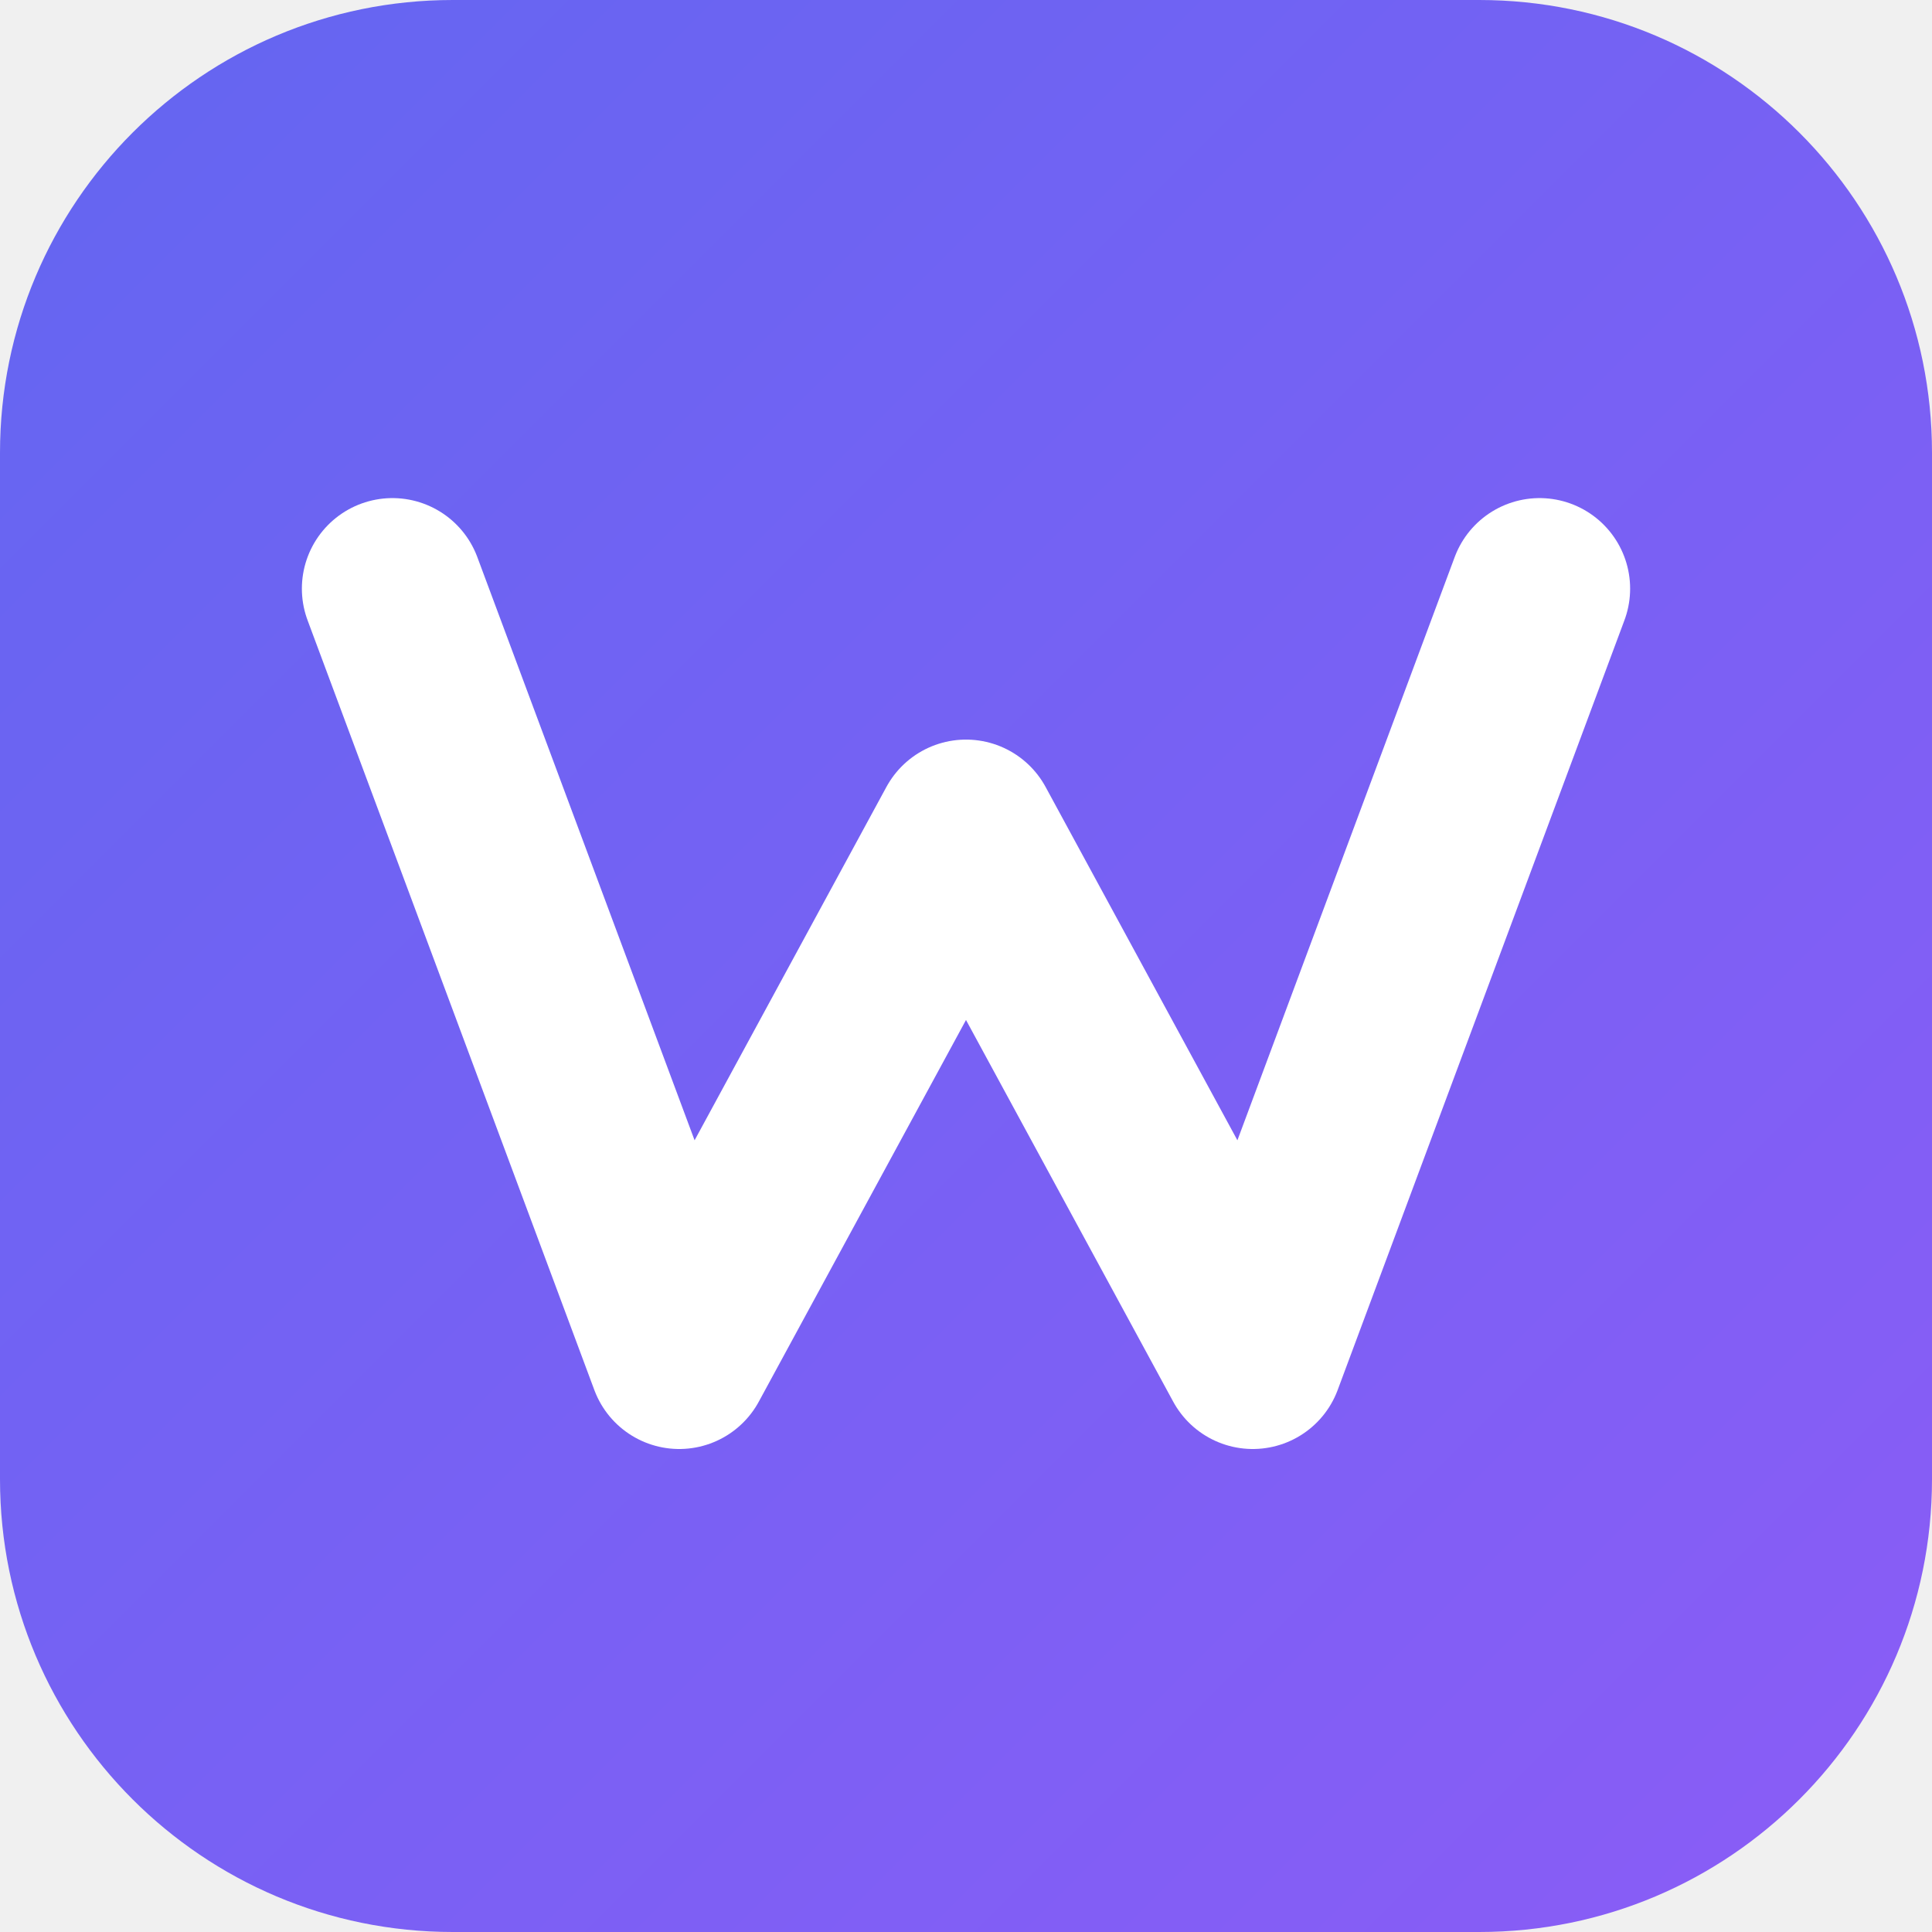
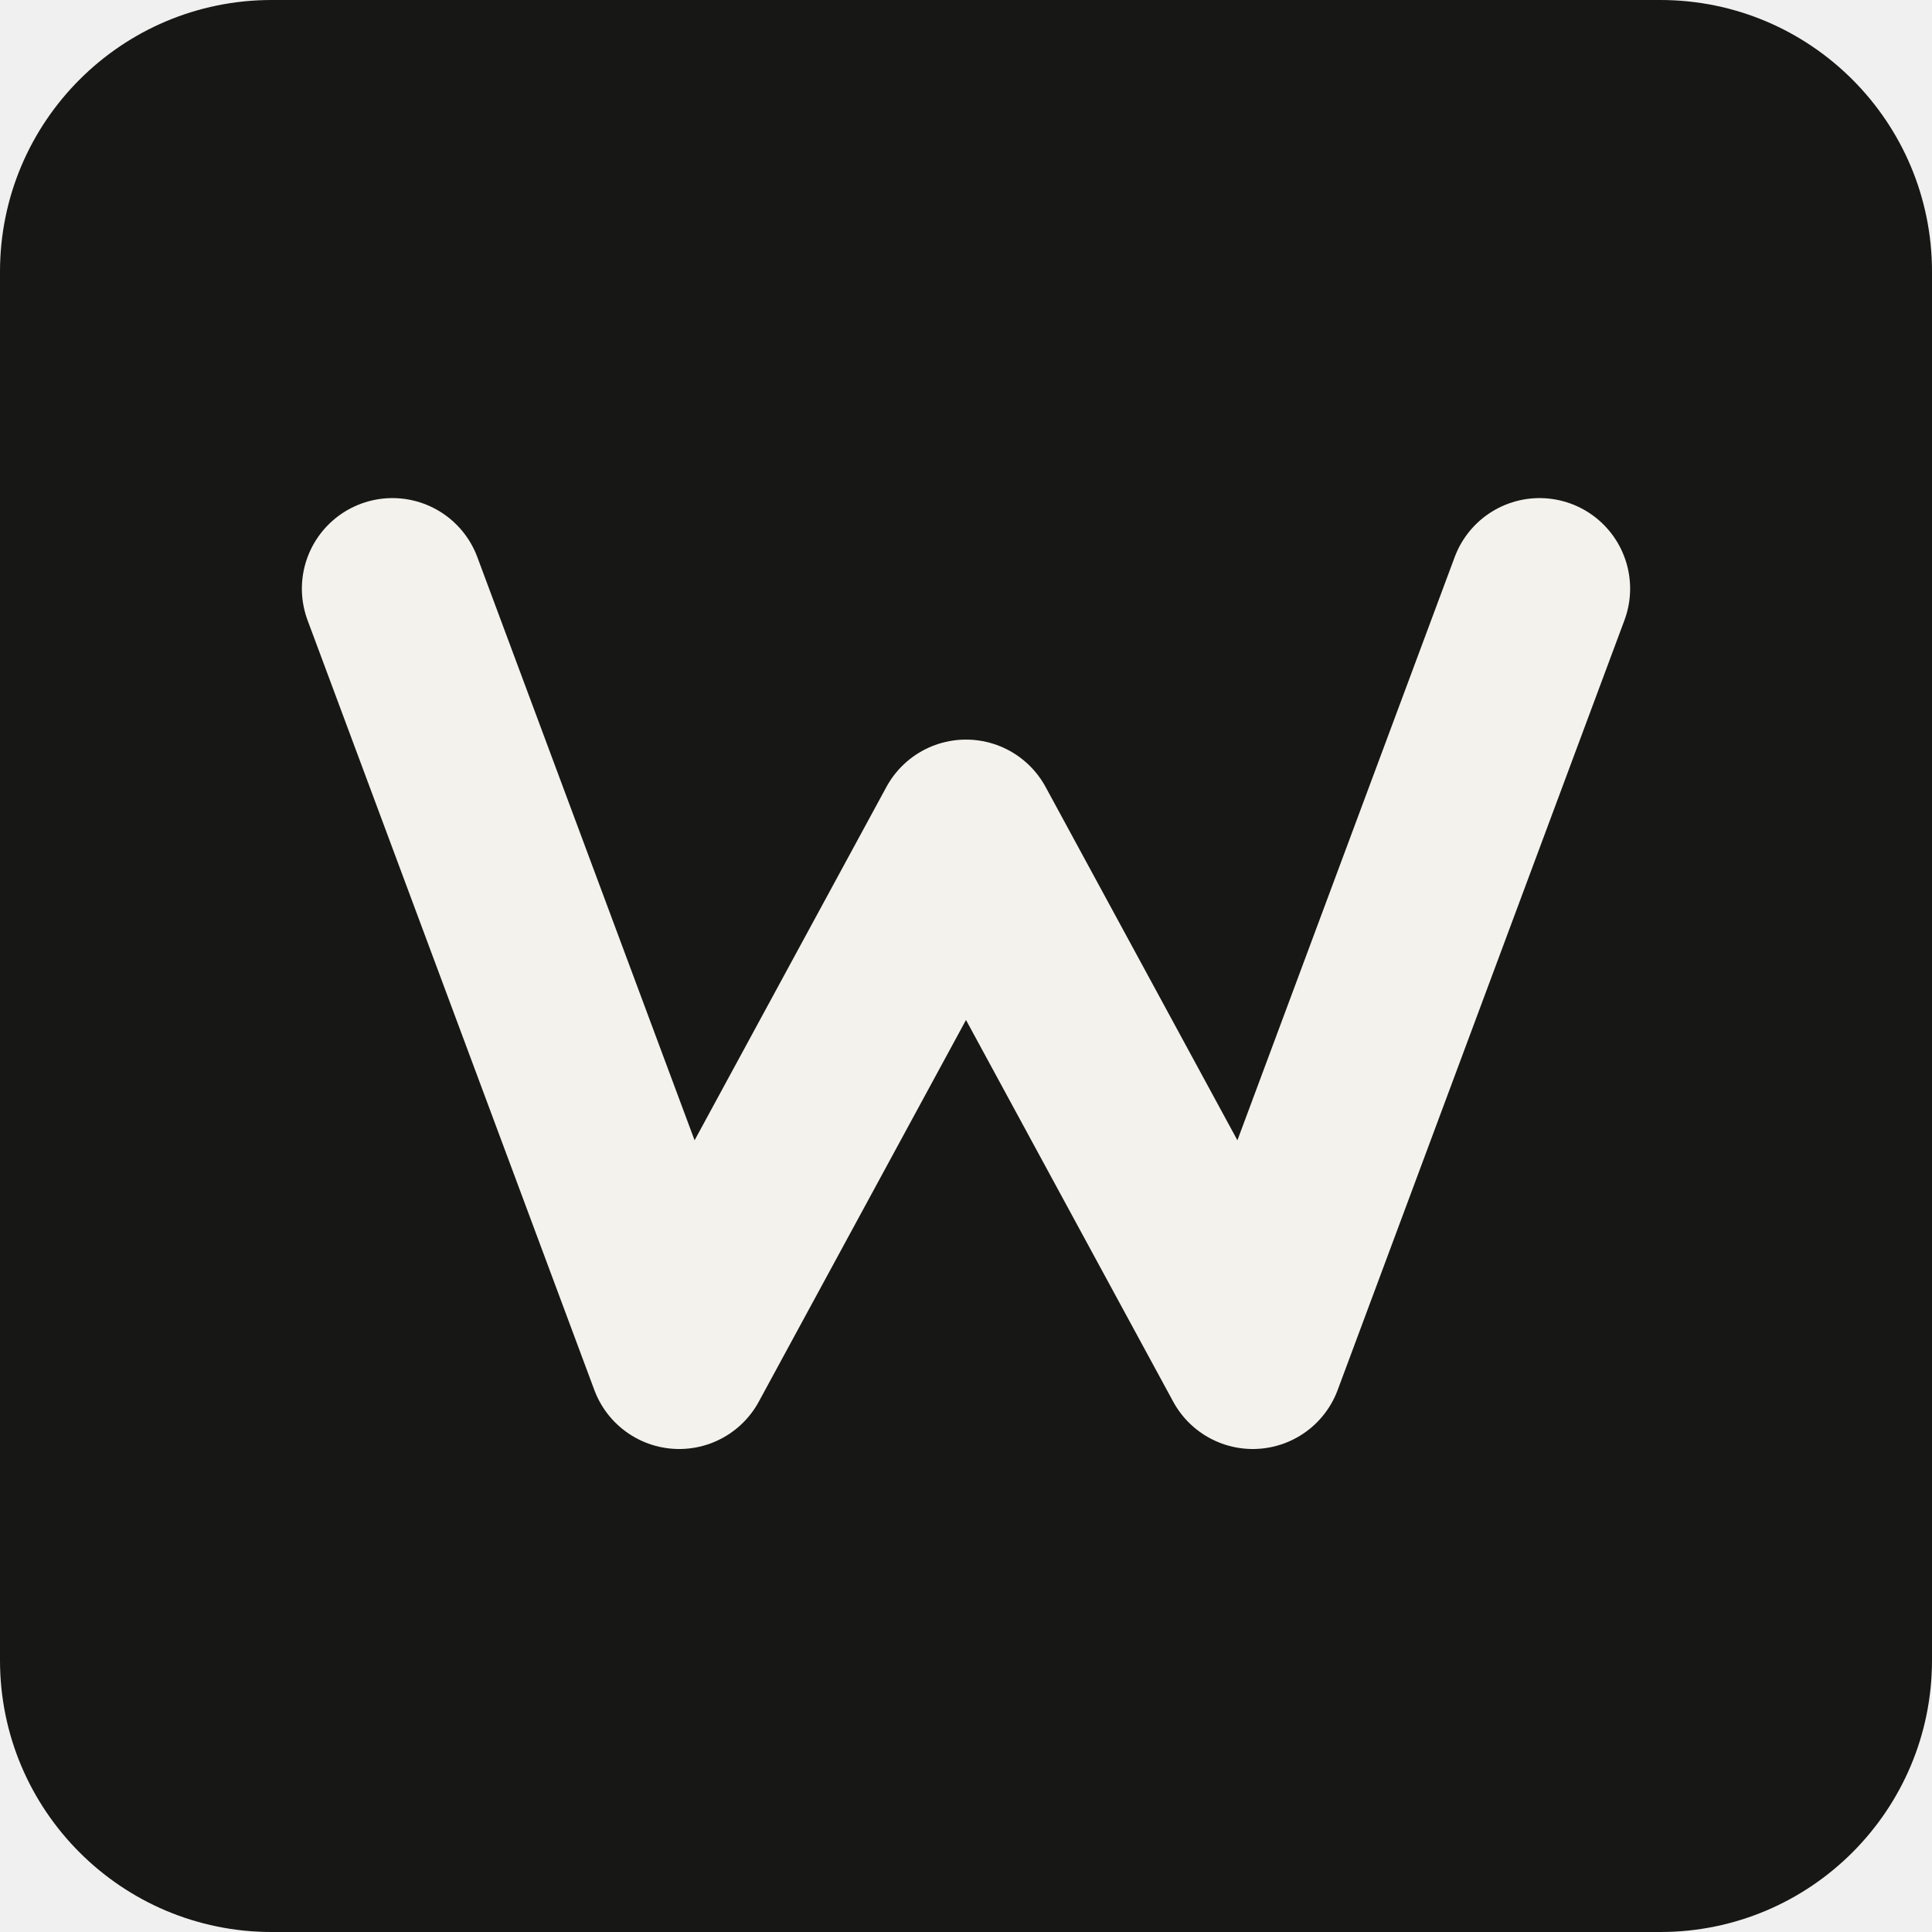
<svg xmlns="http://www.w3.org/2000/svg" viewBox="0 0 64 64" role="img" aria-label="Waquar Shaikh monogram">
-   <defs>
-     <linearGradient id="faviconAccent" x1="0" y1="0" x2="1" y2="1">
-       <stop offset="0" stop-color="#6366f1" />
-       <stop offset="1" stop-color="#8b5cf6" />
-     </linearGradient>
-   </defs>
-   <rect width="64" height="64" rx="15" fill="url(#faviconAccent)" />
-   <path d="M13 19.5 22.5 45 32 27.5 41.5 45 51 19.5" fill="none" stroke="#ffffff" stroke-width="6" stroke-linecap="round" stroke-linejoin="round" />
+   <rect width="64" height="64" rx="9" fill="#171815" />
+   <path d="M13 19.5 22.5 45 32 27.5 41.5 45 51 19.5" fill="none" stroke="#F4F2EC" stroke-width="6" stroke-linecap="round" stroke-linejoin="round" />
</svg>
